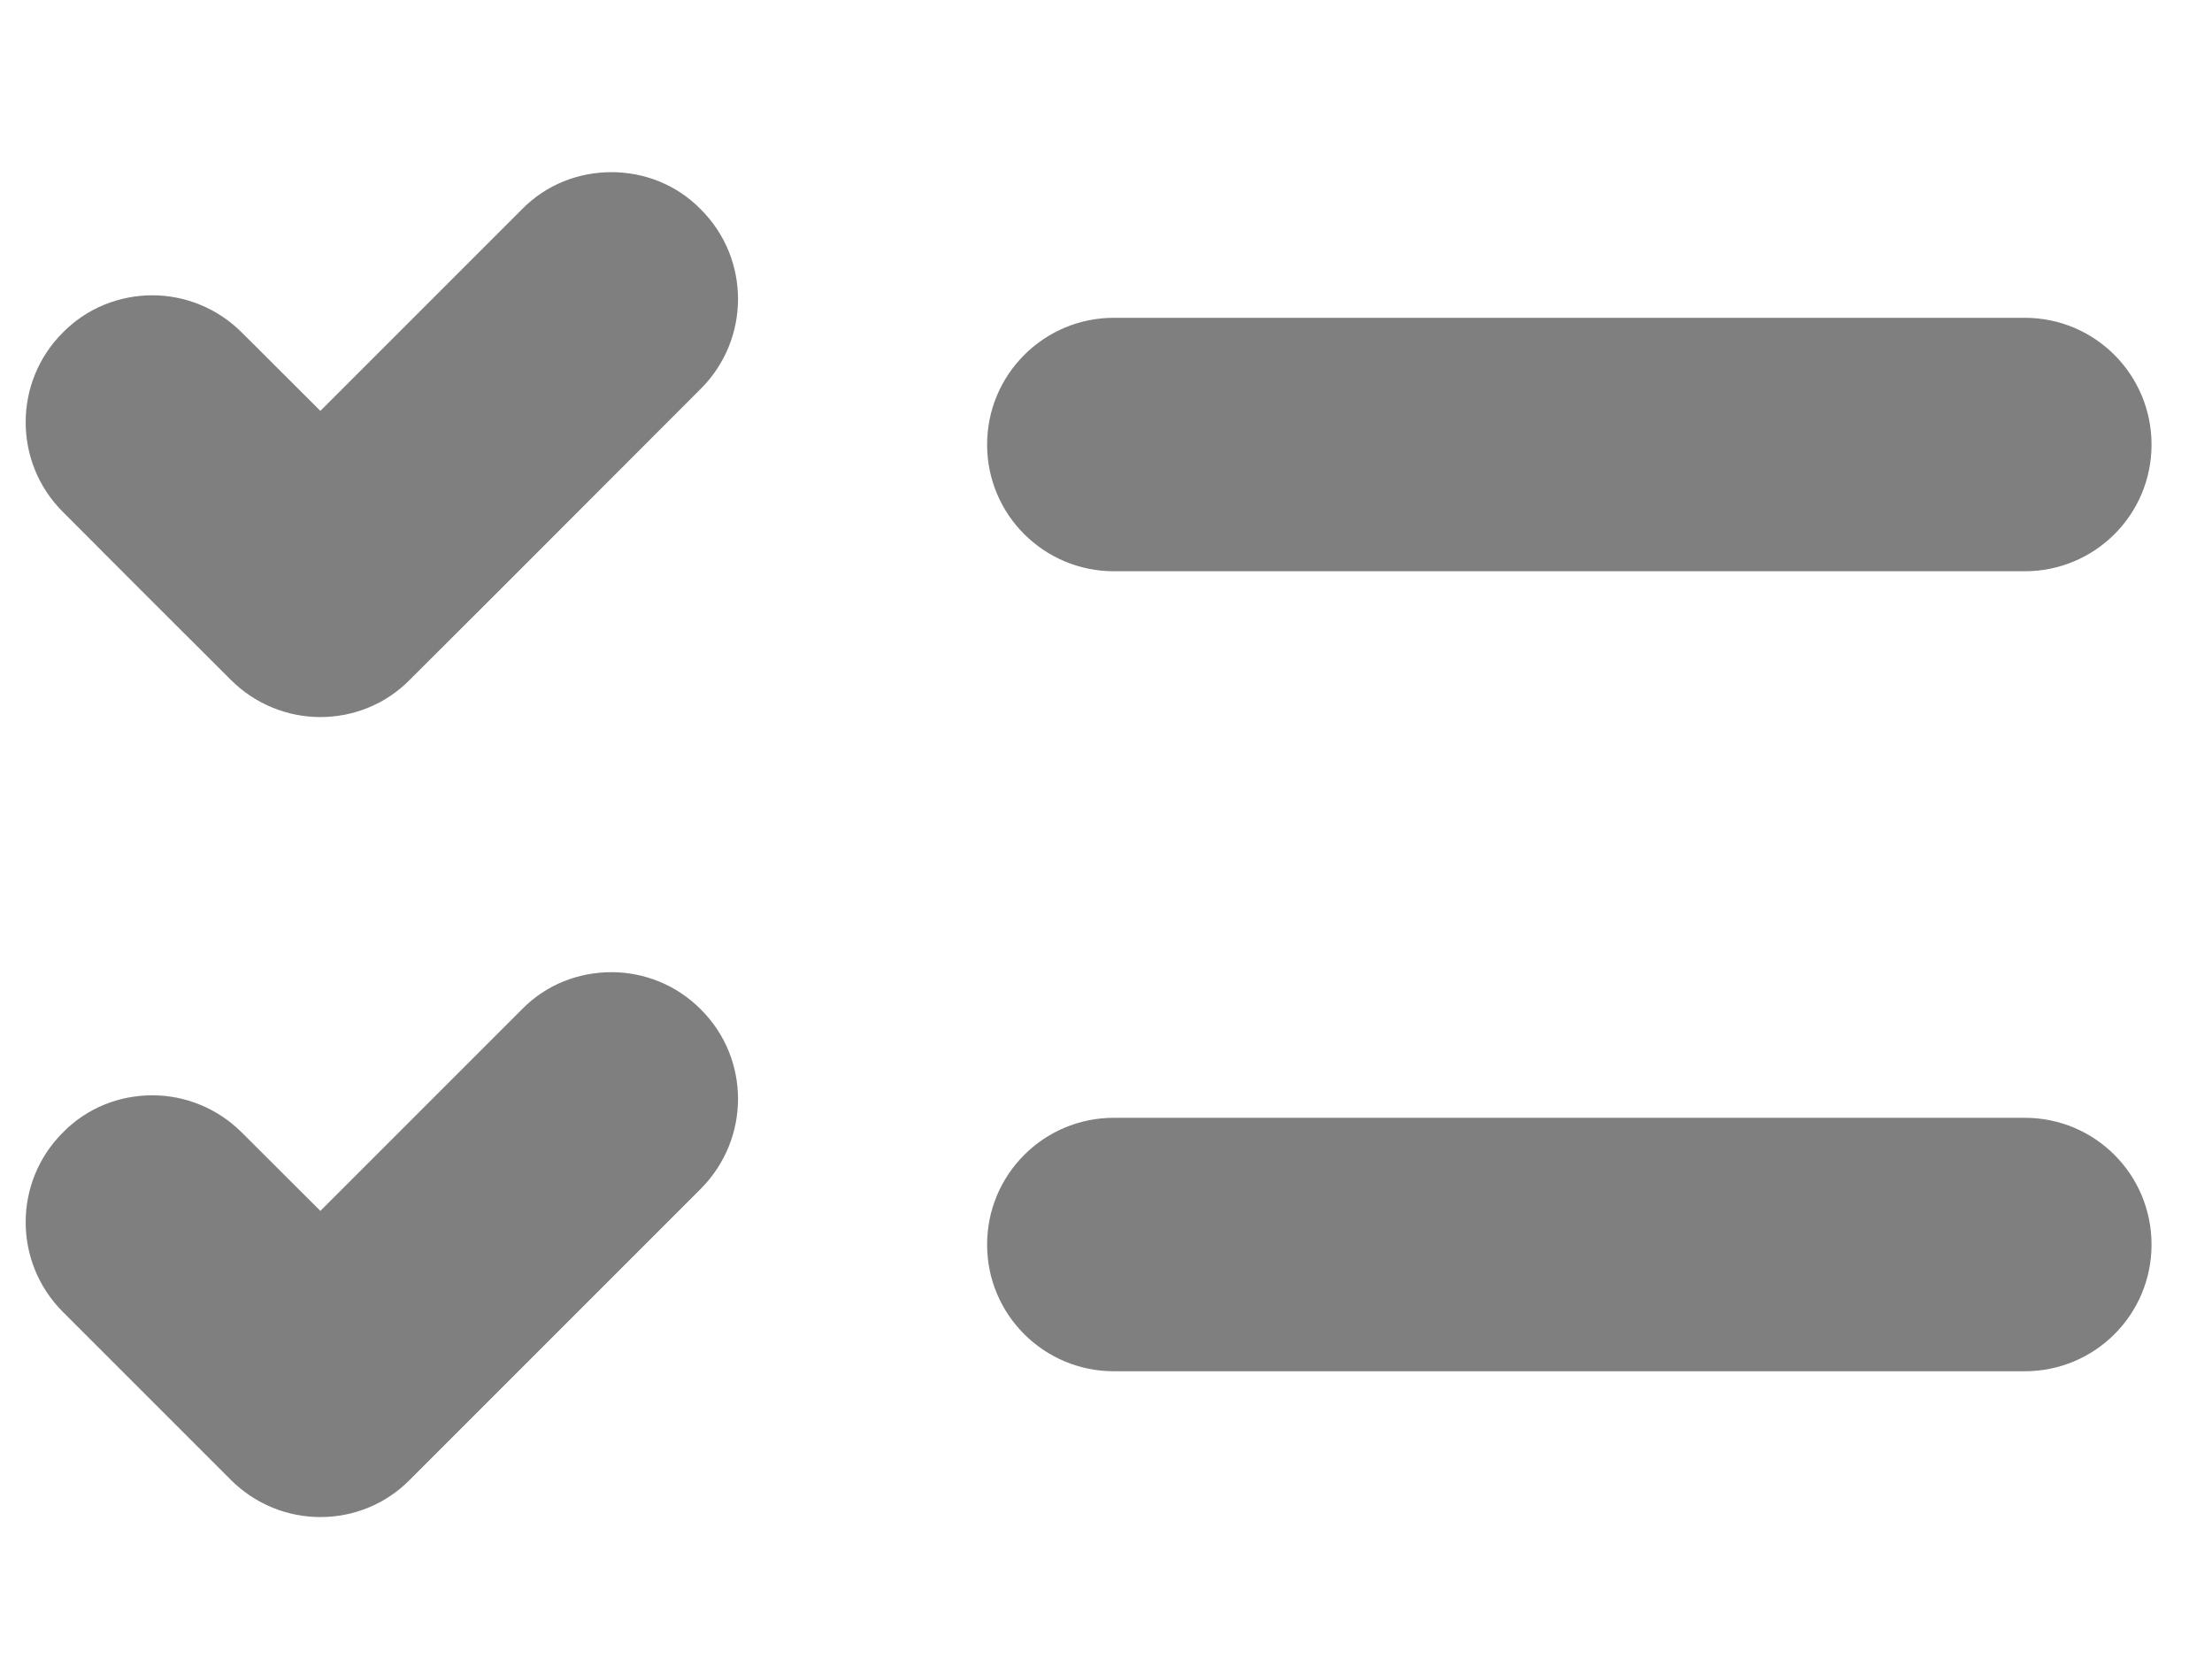
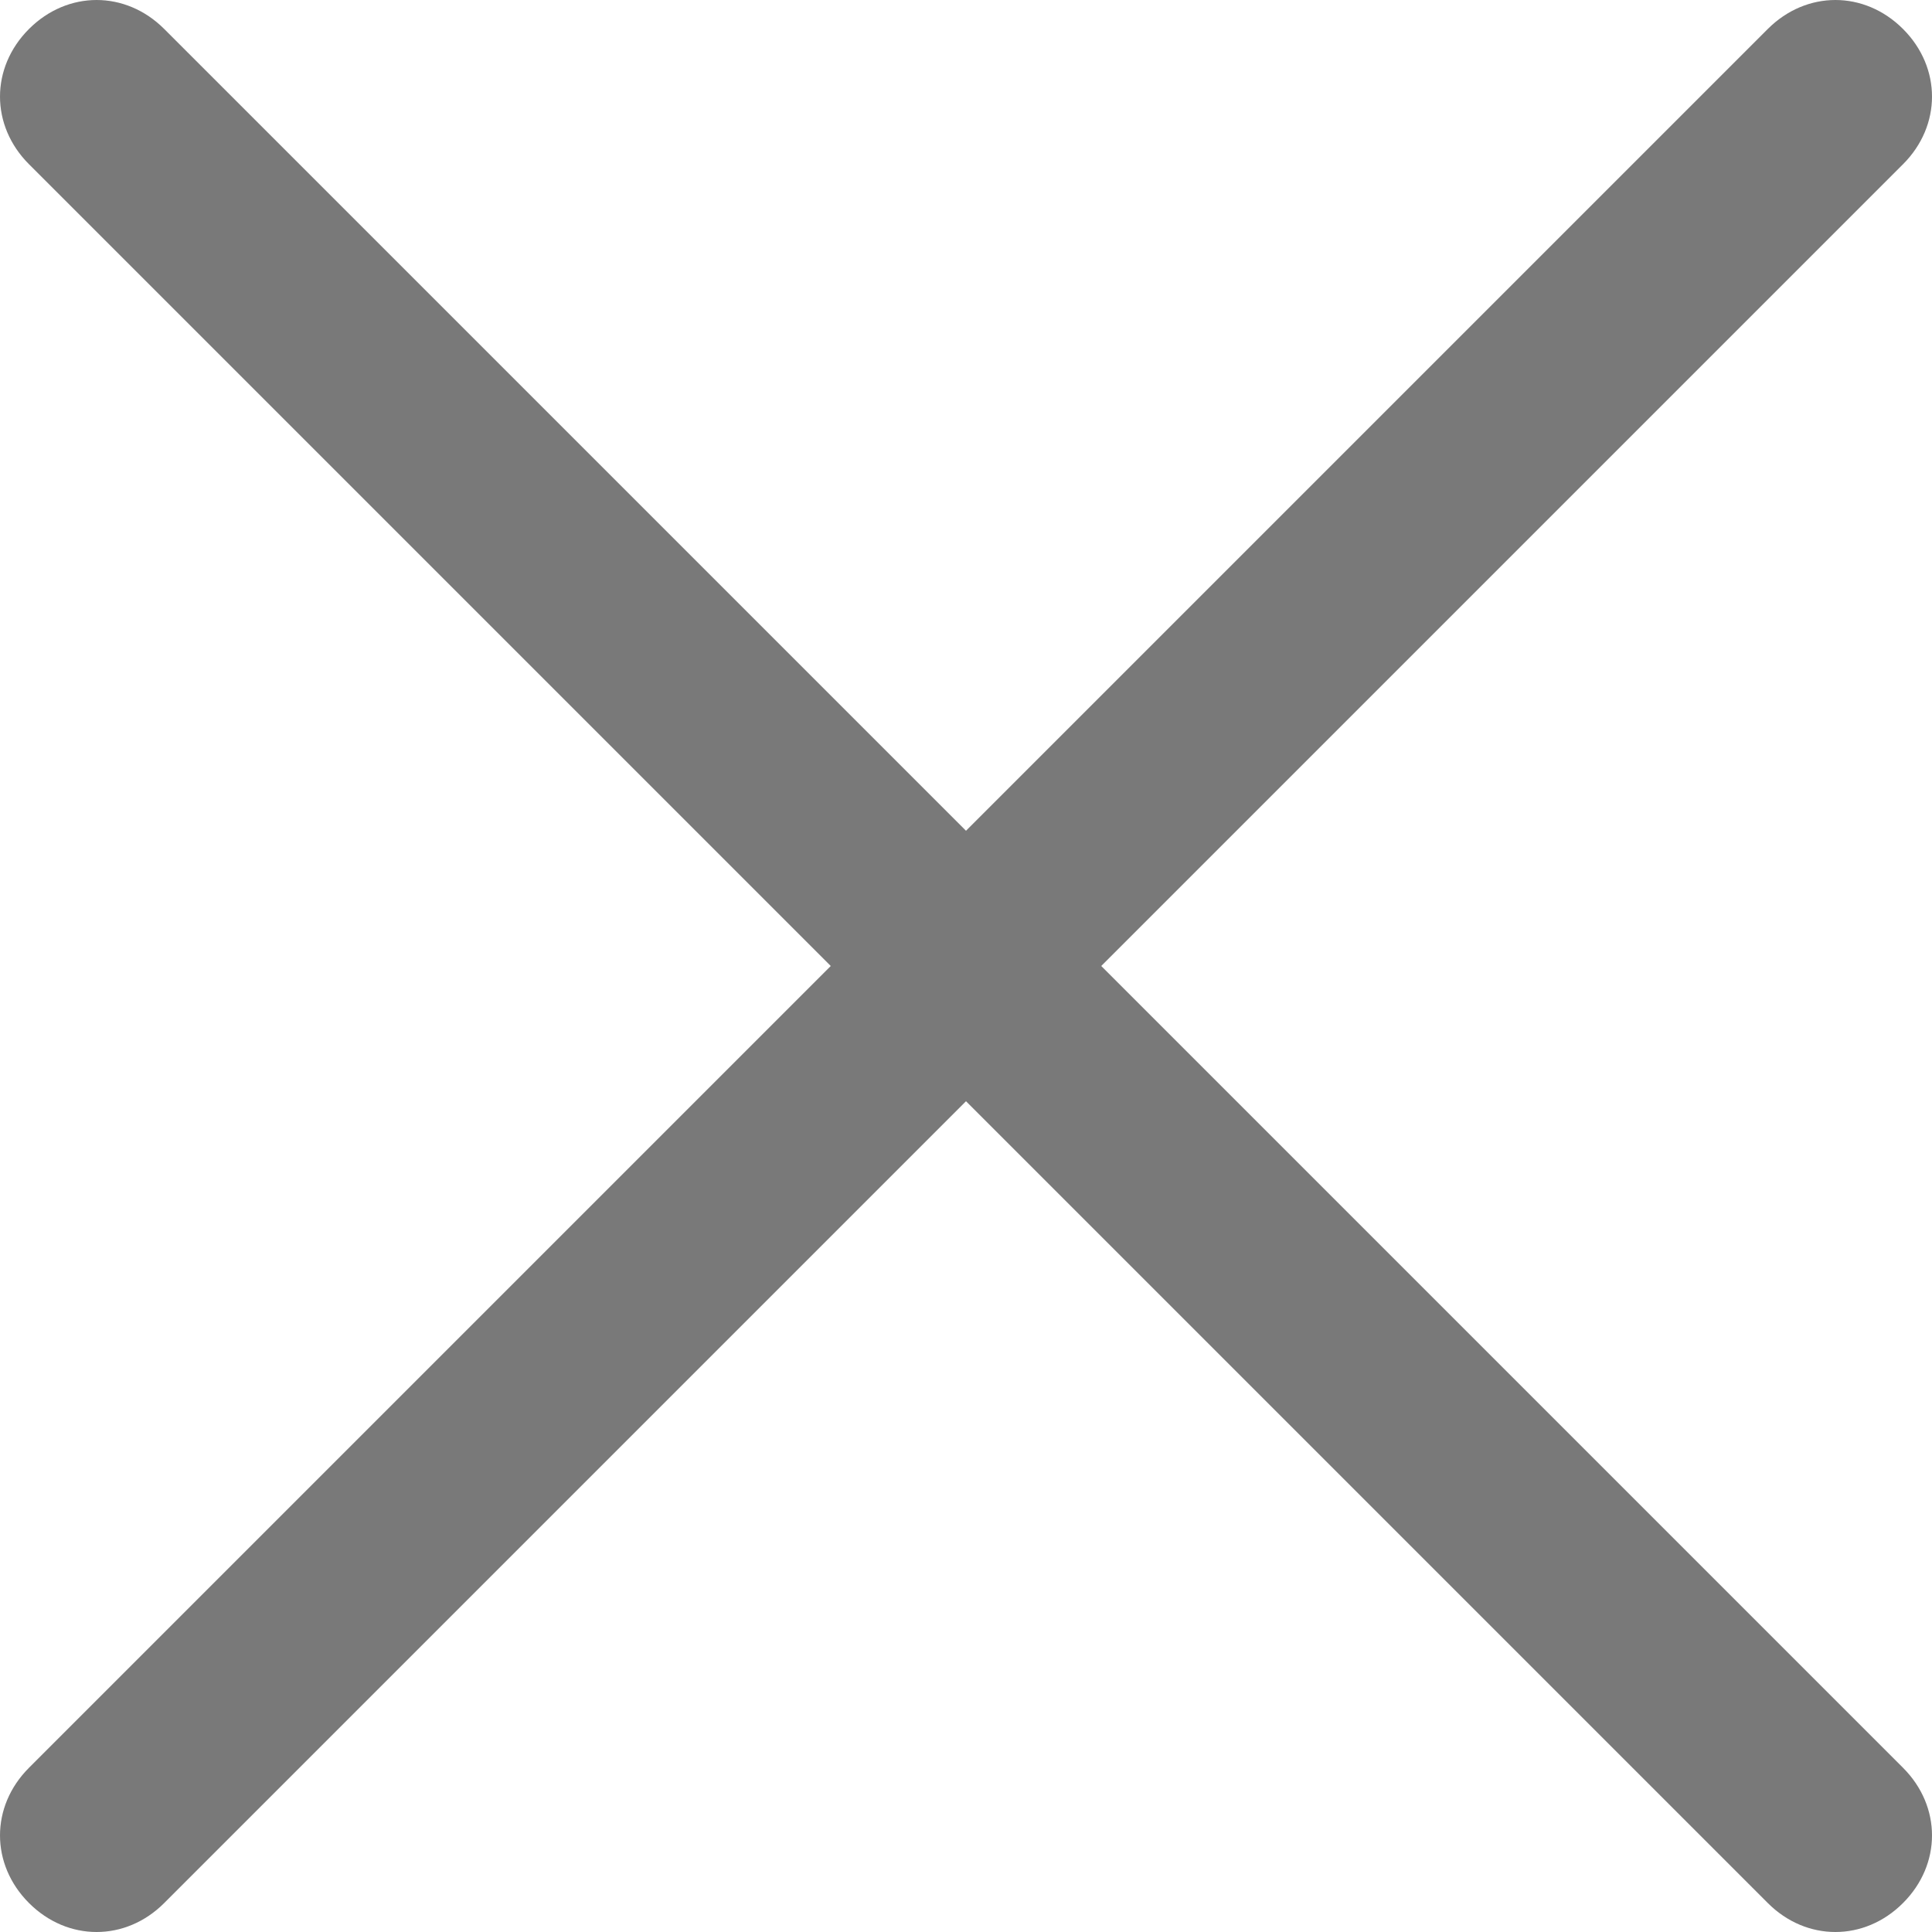
- <svg xmlns="http://www.w3.org/2000/svg" version="1.1" width="12px" height="9px">
-   <g transform="matrix(1 0 0 1 -33 -529 )">
-     <path d="M 3.802 1.136  C 3.669 1  3.493 0.934  3.317 0.934  C 3.14 0.934  2.964 1  2.831 1.136  L 1.738 2.229  L 1.312 1.804  C 1.179 1.671  1.003 1.602  0.827 1.602  C 0.65 1.602  0.474 1.669  0.341 1.804  C 0.072 2.072  0.072 2.509  0.341 2.777  L 0.766 3.203  L 1.252 3.688  C 1.385 3.821  1.561 3.89  1.738 3.89  C 1.914 3.89  2.09 3.823  2.223 3.688  L 2.709 3.203  L 3.802 2.109  C 4.071 1.84  4.071 1.404  3.802 1.136  Z M 11.672 2.412  C 11.672 2.032  11.365 1.724  10.984 1.724  L 6.043 1.724  C 5.663 1.724  5.355 2.032  5.355 2.412  C 5.355 2.792  5.663 3.099  6.043 3.099  L 10.984 3.099  C 11.365 3.099  11.672 2.792  11.672 2.412  Z M 3.802 6.449  C 4.071 6.178  4.071 5.744  3.802 5.476  C 3.669 5.342  3.493 5.274  3.317 5.274  C 3.14 5.274  2.964 5.34  2.831 5.476  L 1.738 6.569  L 1.312 6.144  C 1.179 6.011  1.003 5.942  0.827 5.942  C 0.65 5.942  0.474 6.008  0.341 6.144  C 0.072 6.412  0.072 6.848  0.341 7.117  L 0.766 7.542  L 1.252 8.028  C 1.385 8.161  1.561 8.23  1.738 8.23  C 1.914 8.23  2.09 8.163  2.223 8.028  L 2.709 7.542  L 3.802 6.449  Z M 11.672 6.752  C 11.672 6.371  11.365 6.064  10.984 6.064  L 6.043 6.064  C 5.663 6.064  5.355 6.371  5.355 6.752  C 5.355 7.132  5.663 7.439  6.043 7.439  L 10.984 7.439  C 11.365 7.439  11.672 7.132  11.672 6.752  Z " fill-rule="nonzero" fill="#7f7f7f" stroke="none" transform="matrix(1 0 0 1 33 529 )" />
+ <svg xmlns="http://www.w3.org/2000/svg" version="1.1" width="15px" height="15px">
+   <g transform="matrix(1 0 0 1 -639 -6 )">
+     <path d="M 14.775 14.775  C 14.625 14.925  14.438 15  14.25 15  C 14.062 15  13.875 14.925  13.725 14.775  L 0.225 1.275  C -0.075 0.975  -0.075 0.525  0.225 0.225  C 0.525 -0.075  0.975 -0.075  1.275 0.225  L 14.775 13.725  C 15.075 14.025  15.075 14.475  14.775 14.775  Z M 1.275 14.775  C 1.125 14.925  0.938 15  0.75 15  C 0.562 15  0.375 14.925  0.225 14.775  C -0.075 14.475  -0.075 14.025  0.225 13.725  L 13.725 0.225  C 14.025 -0.075  14.475 -0.075  14.775 0.225  C 15.075 0.525  15.075 0.975  14.775 1.275  L 1.275 14.775  Z " fill-rule="nonzero" fill="#797979" stroke="none" transform="matrix(1 0 0 1 639 6 )" />
  </g>
</svg>
